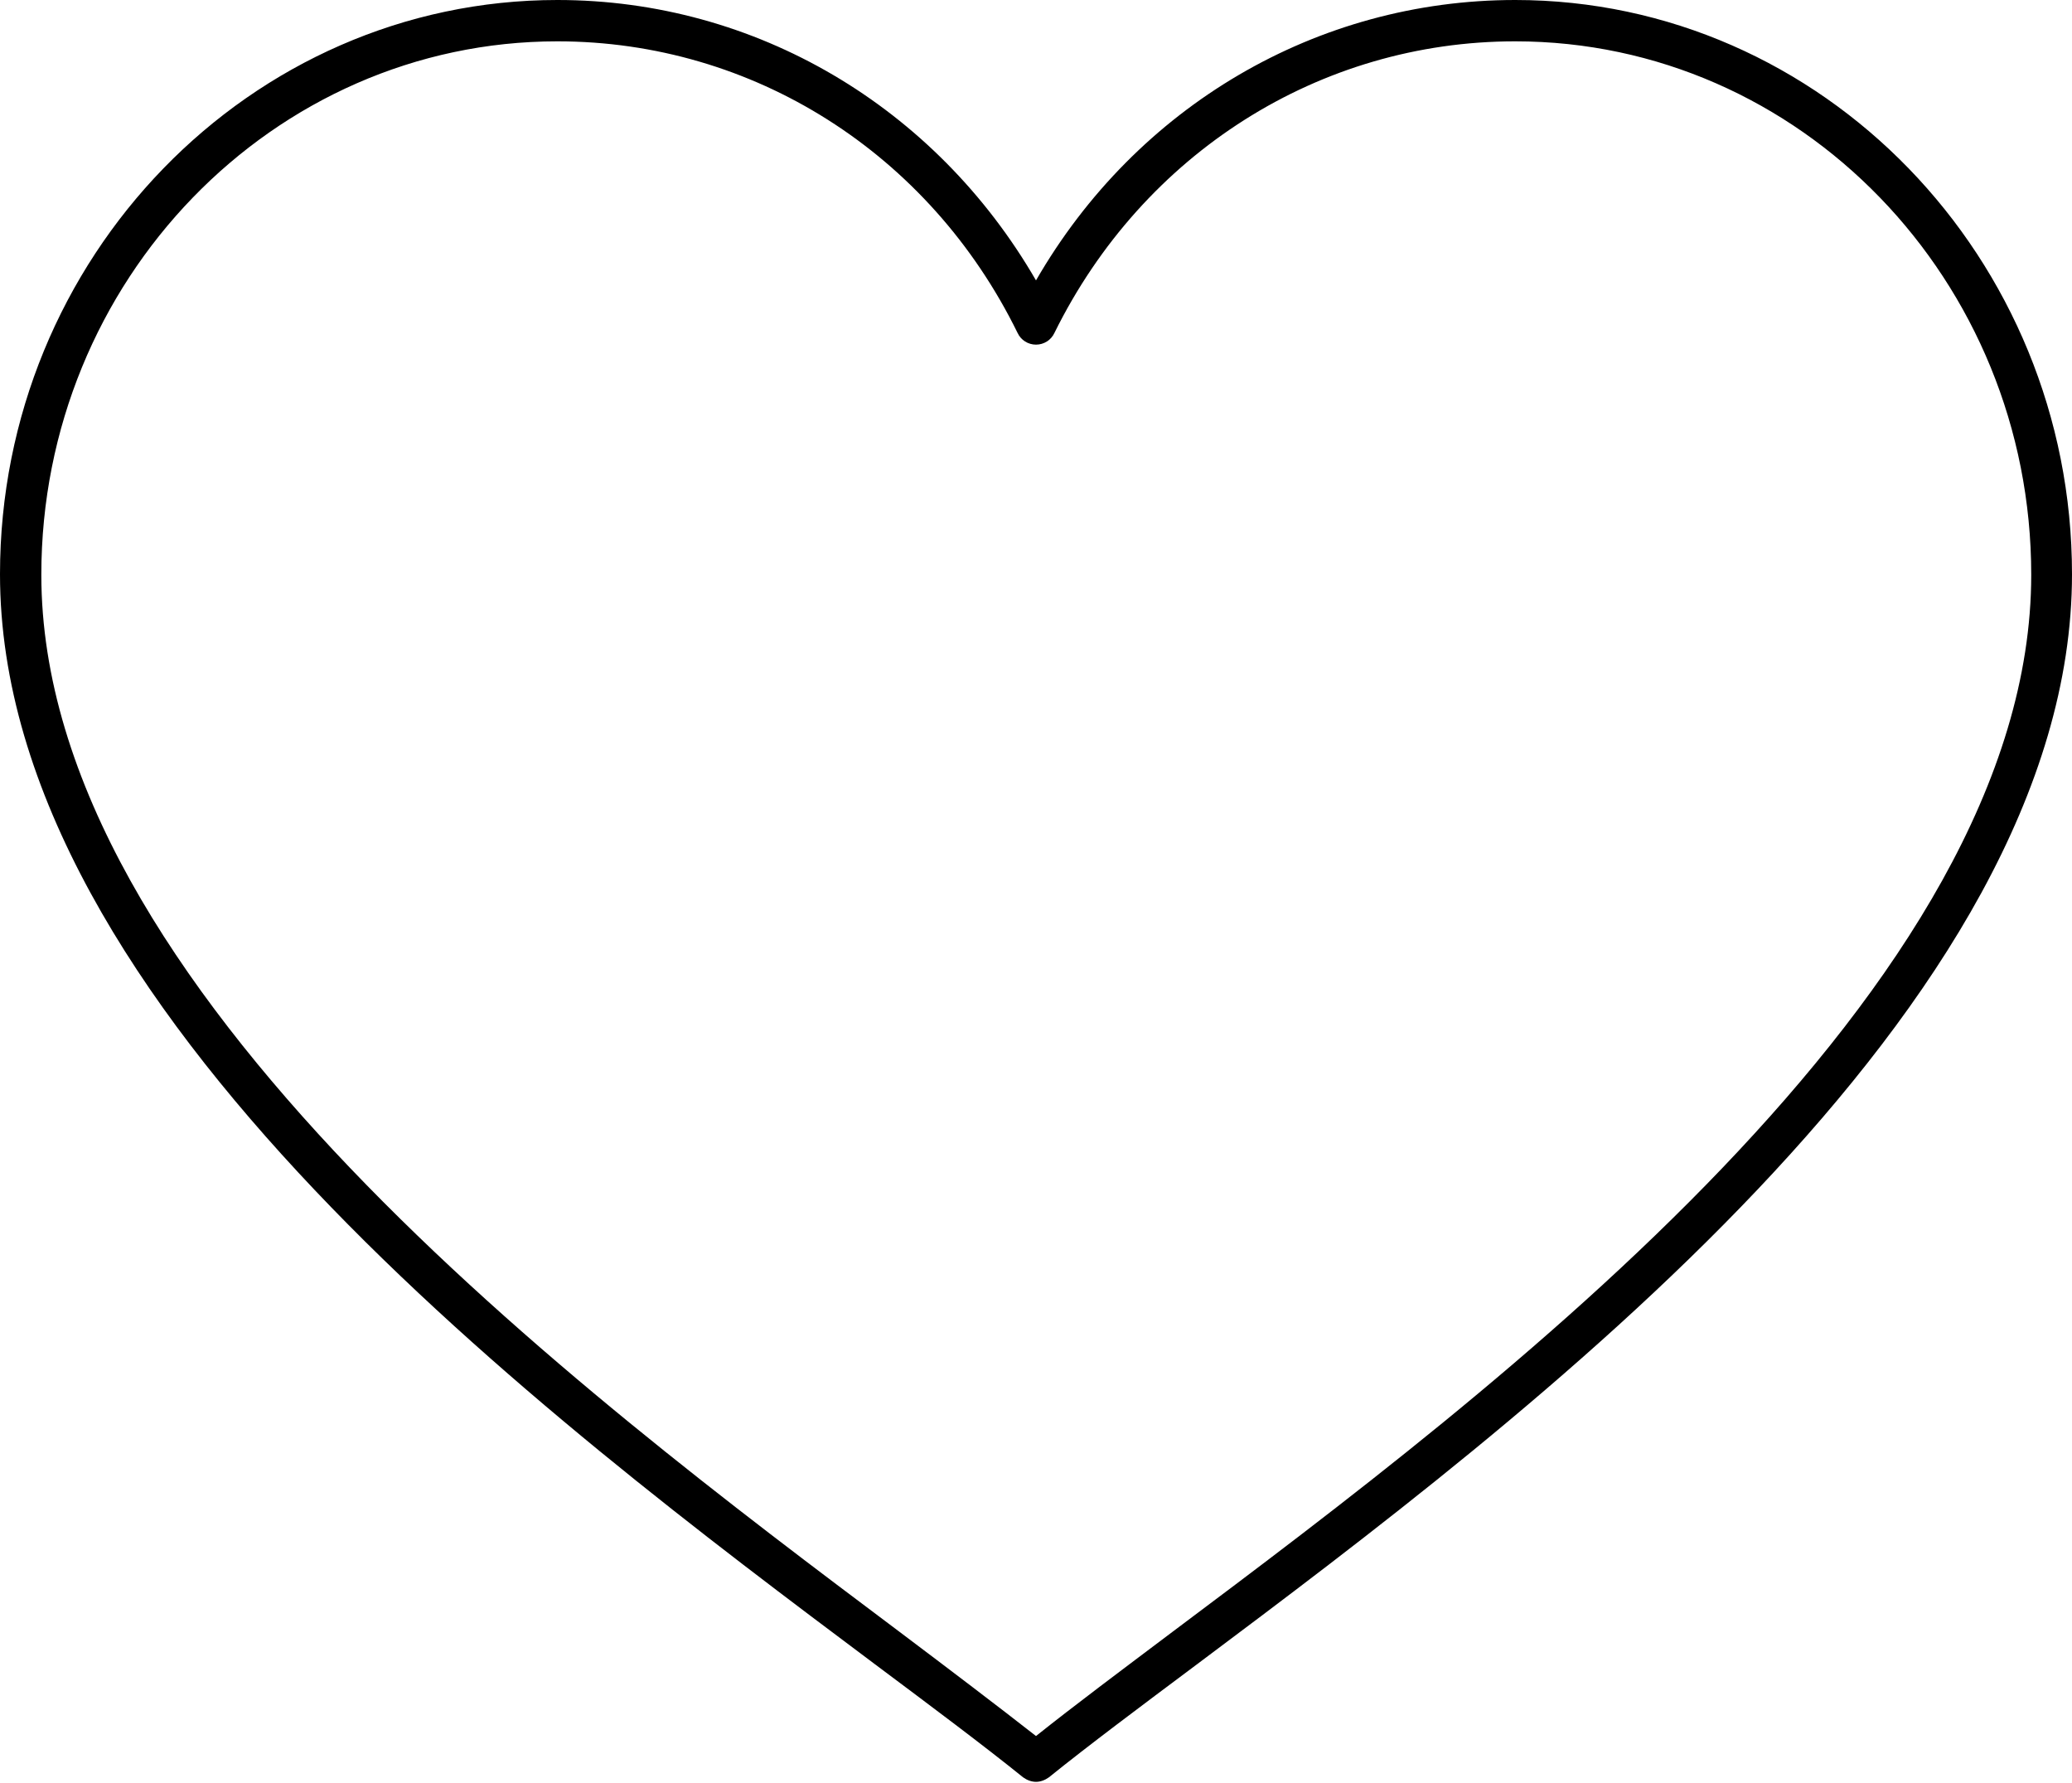
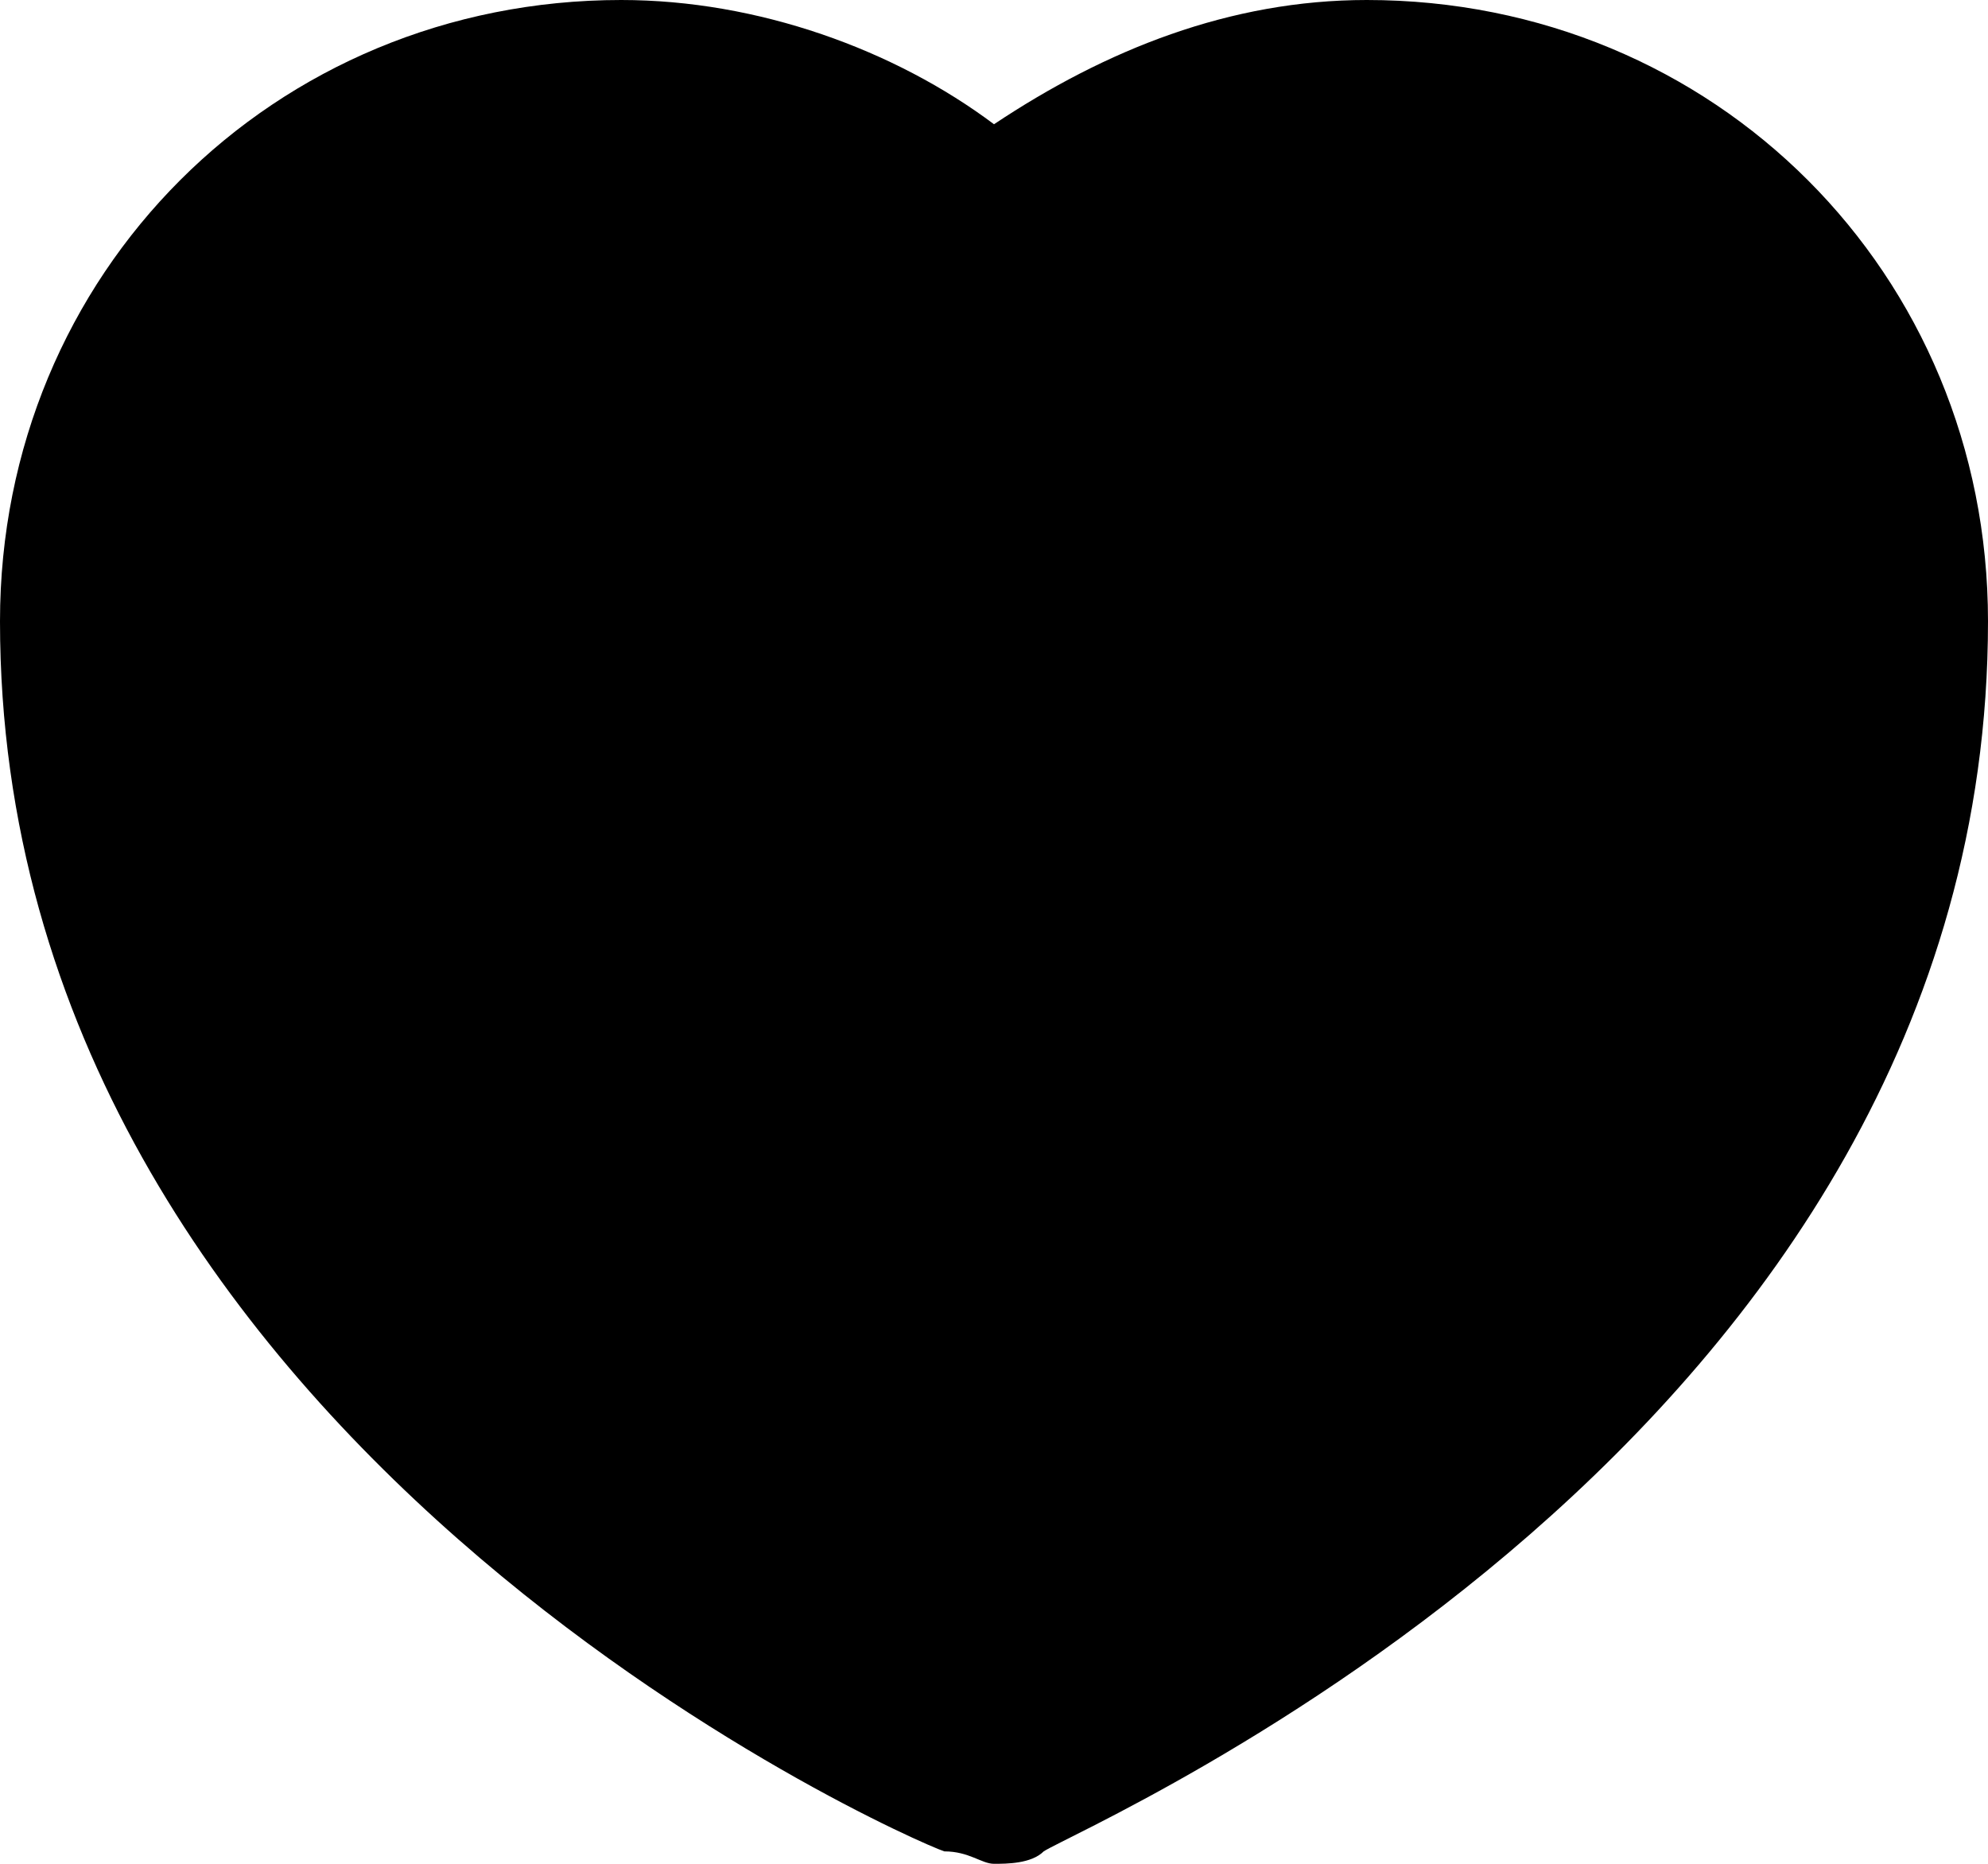
- <svg xmlns="http://www.w3.org/2000/svg" version="1.1" id="Слой_1" x="0px" y="0px" viewBox="249.6 44.5 371 319.1" enable-background="new 249.6 44.5 371 319.1" xml:space="preserve">
-   <path d="M520.9,44.5c-35.5,0-67.8,19-85.8,50.2c-18-31.1-50.2-50.2-85.7-50.2c-55,0-99.8,46.1-99.8,102.8  c0,77.7,98,151.2,156.6,195.1c10.3,7.7,19.4,14.5,26.6,20.3c0.7,0.5,1.5,0.8,2.3,0.8c0.8,0,1.6-0.3,2.3-0.8  c7.2-5.8,16.3-12.6,26.6-20.3c58.6-43.9,156.6-117.5,156.6-195.1C620.6,90.7,575.9,44.5,520.9,44.5z M459.6,336.6  c-9.3,7-17.6,13.2-24.5,18.7c-6.9-5.4-15.2-11.7-24.5-18.7C353.2,293.5,257,221.4,257,147.4c0-52.7,41.5-95.5,92.4-95.5  c35,0,66.6,20,82.4,52.2c0.6,1.3,1.9,2.1,3.3,2.1c1.4,0,2.7-0.8,3.3-2.1c15.9-32.2,47.5-52.2,82.5-52.2c51,0,92.4,42.8,92.4,95.5  C613.3,221.4,517.1,293.5,459.6,336.6z" />
+ <svg xmlns="http://www.w3.org/2000/svg" version="1.1" id="Layer_1" x="0px" y="0px" viewBox="0 0 16 15" style="enable-background:new 0 0 16 15;" xml:space="preserve">
+   <g>
+     <path d="M8,14.5c-0.1,0-0.1,0-0.2,0C7.5,14.3,0.5,11.2,0.5,5c0-2.5,2-4.5,4.5-4.5c1.1,0,2.2,0.4,3,1.1c0.8-0.7,1.9-1.1,3-1.1   c2.5,0,4.5,2,4.5,4.5c0,6.2-7,9.3-7.3,9.4C8.2,14.4,8.1,14.5,8,14.5z" />
+     <path d="M11,1c2.2,0,4,1.8,4,4c0,6-7,9-7,9s-7-3-7-9c0-2.2,1.8-4,4-4c1.2,0,2.3,0.5,3,1.4C8.8,1.5,9.8,1,11,1 M11,0   C9.9,0,8.9,0.4,8,1C7.2,0.4,6.1,0,5,0C2.2,0,0,2.2,0,5c0,6.6,7.3,9.8,7.6,9.9C7.8,14.9,7.9,15,8,15s0.3,0,0.4-0.1   C8.7,14.7,16,11.6,16,5C16,2.2,13.8,0,11,0L11,0z" />
+   </g>
</svg>
